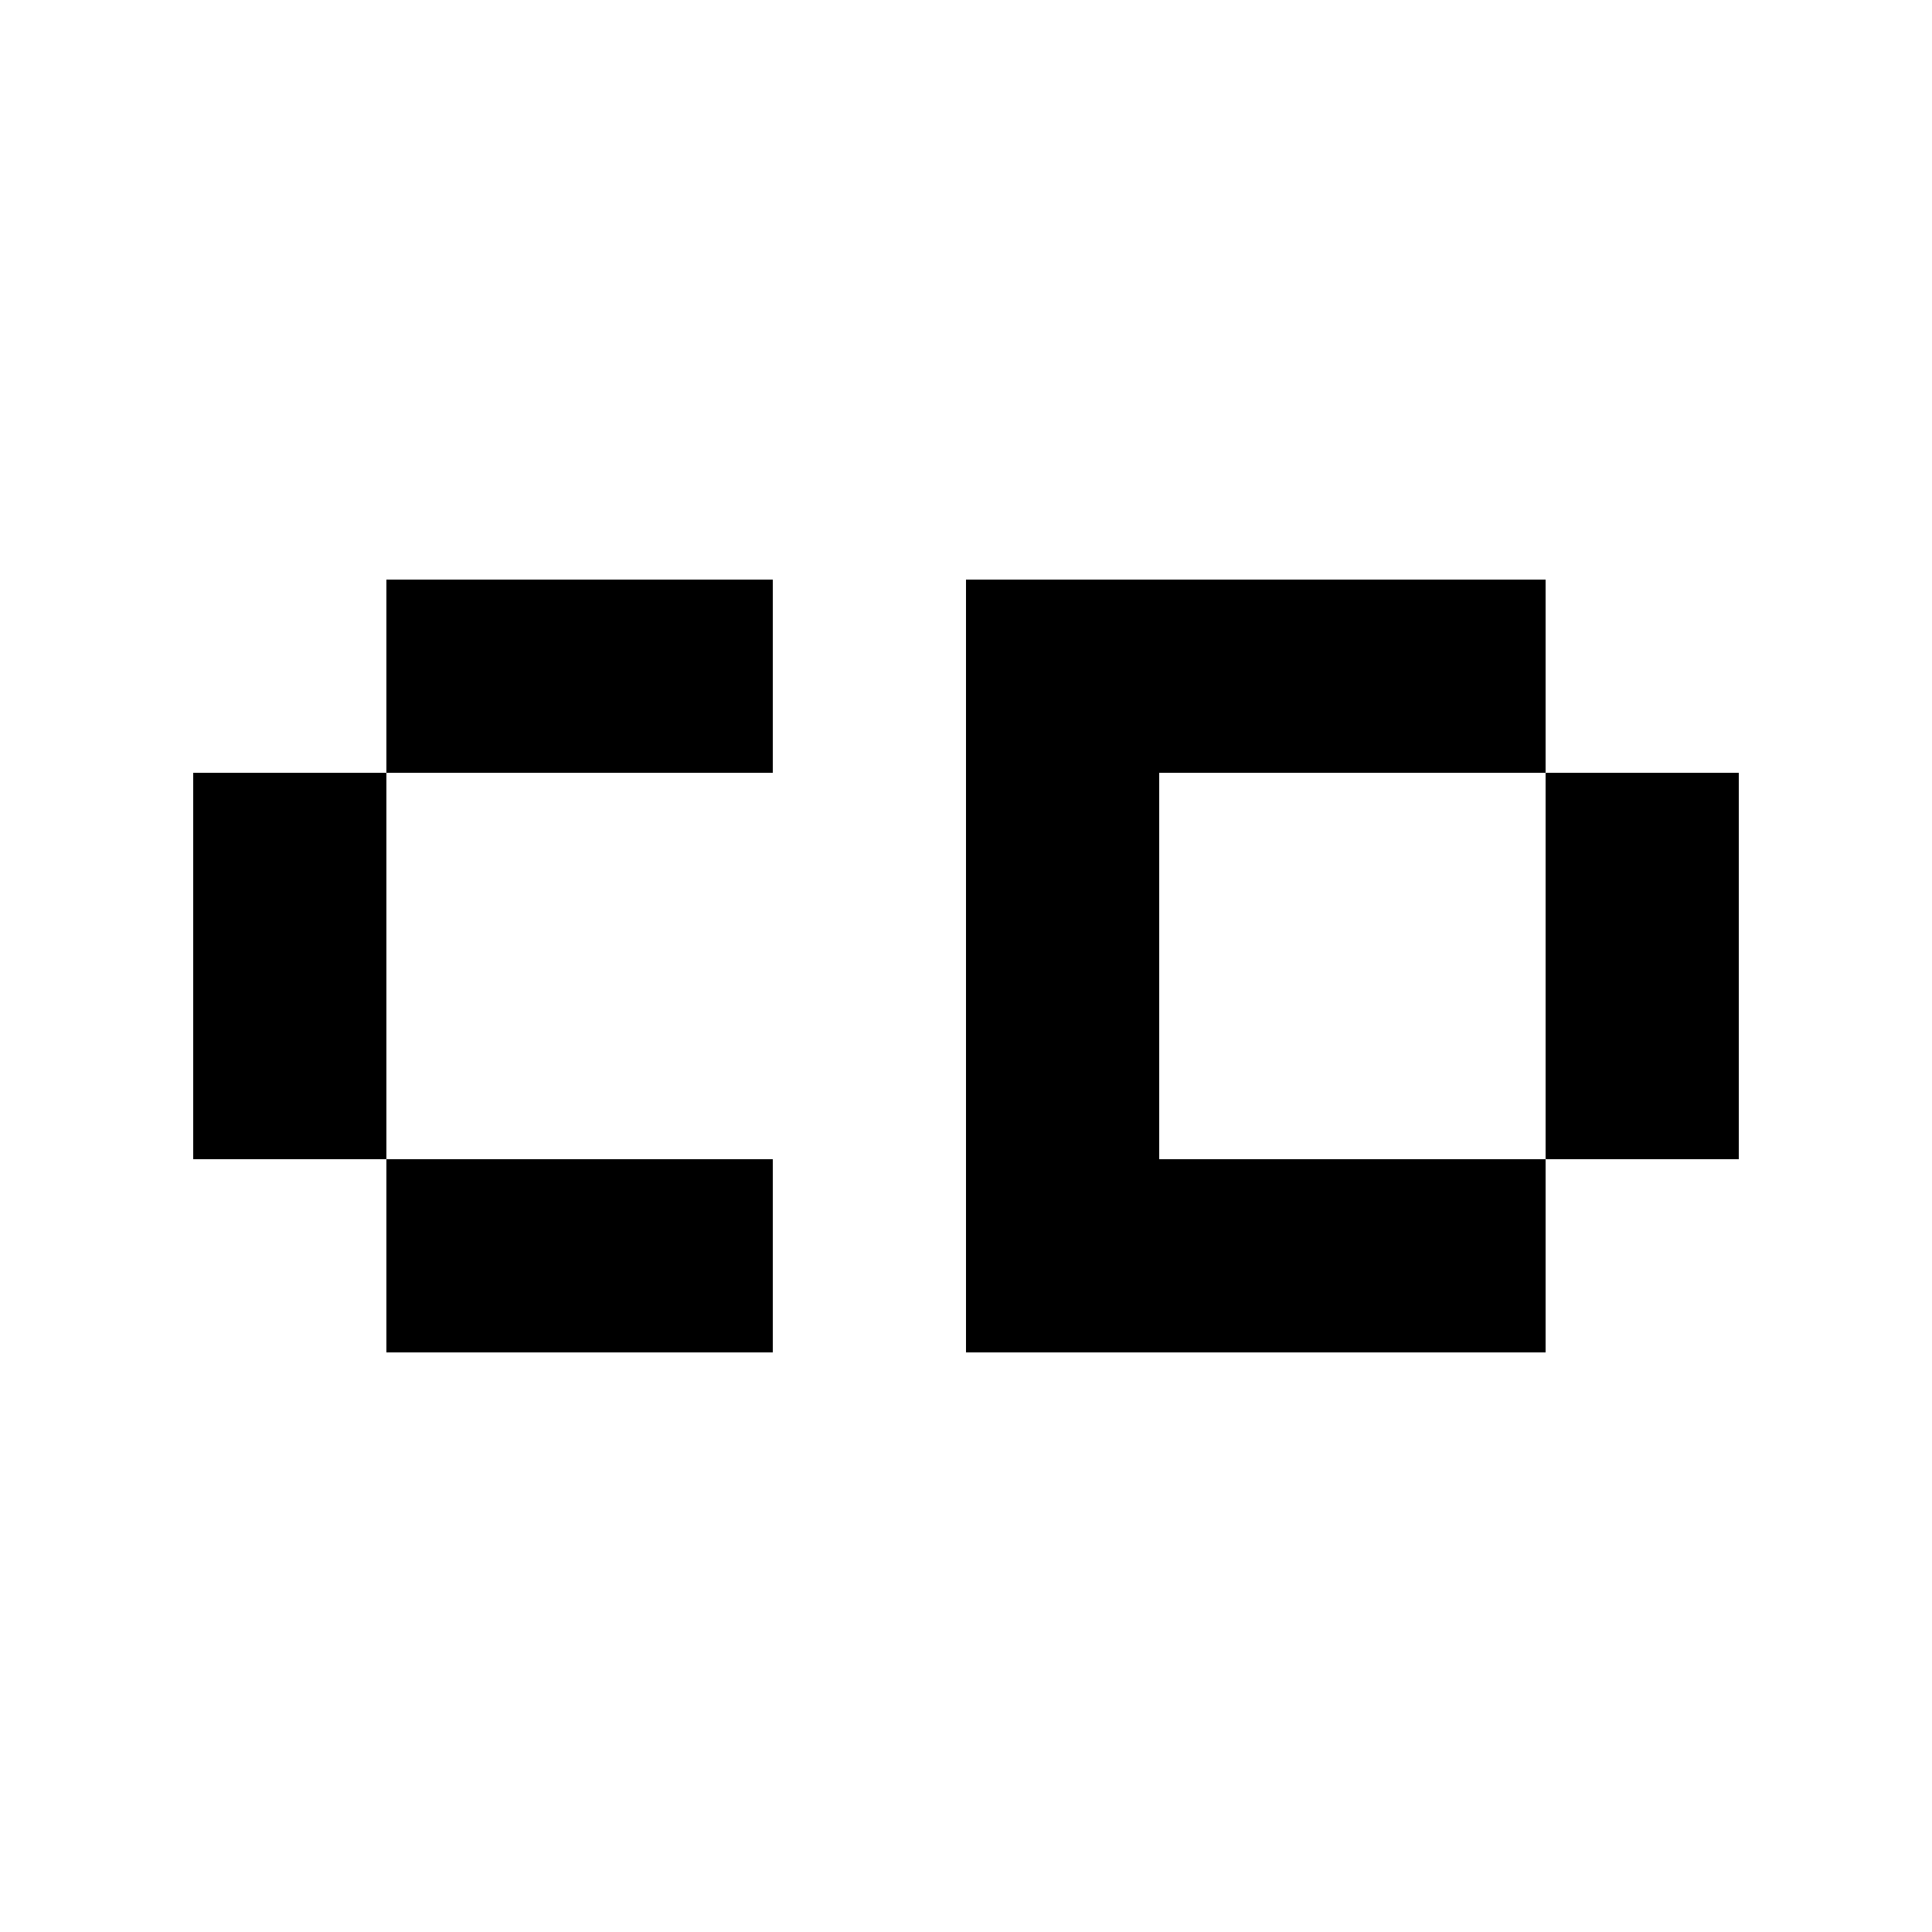
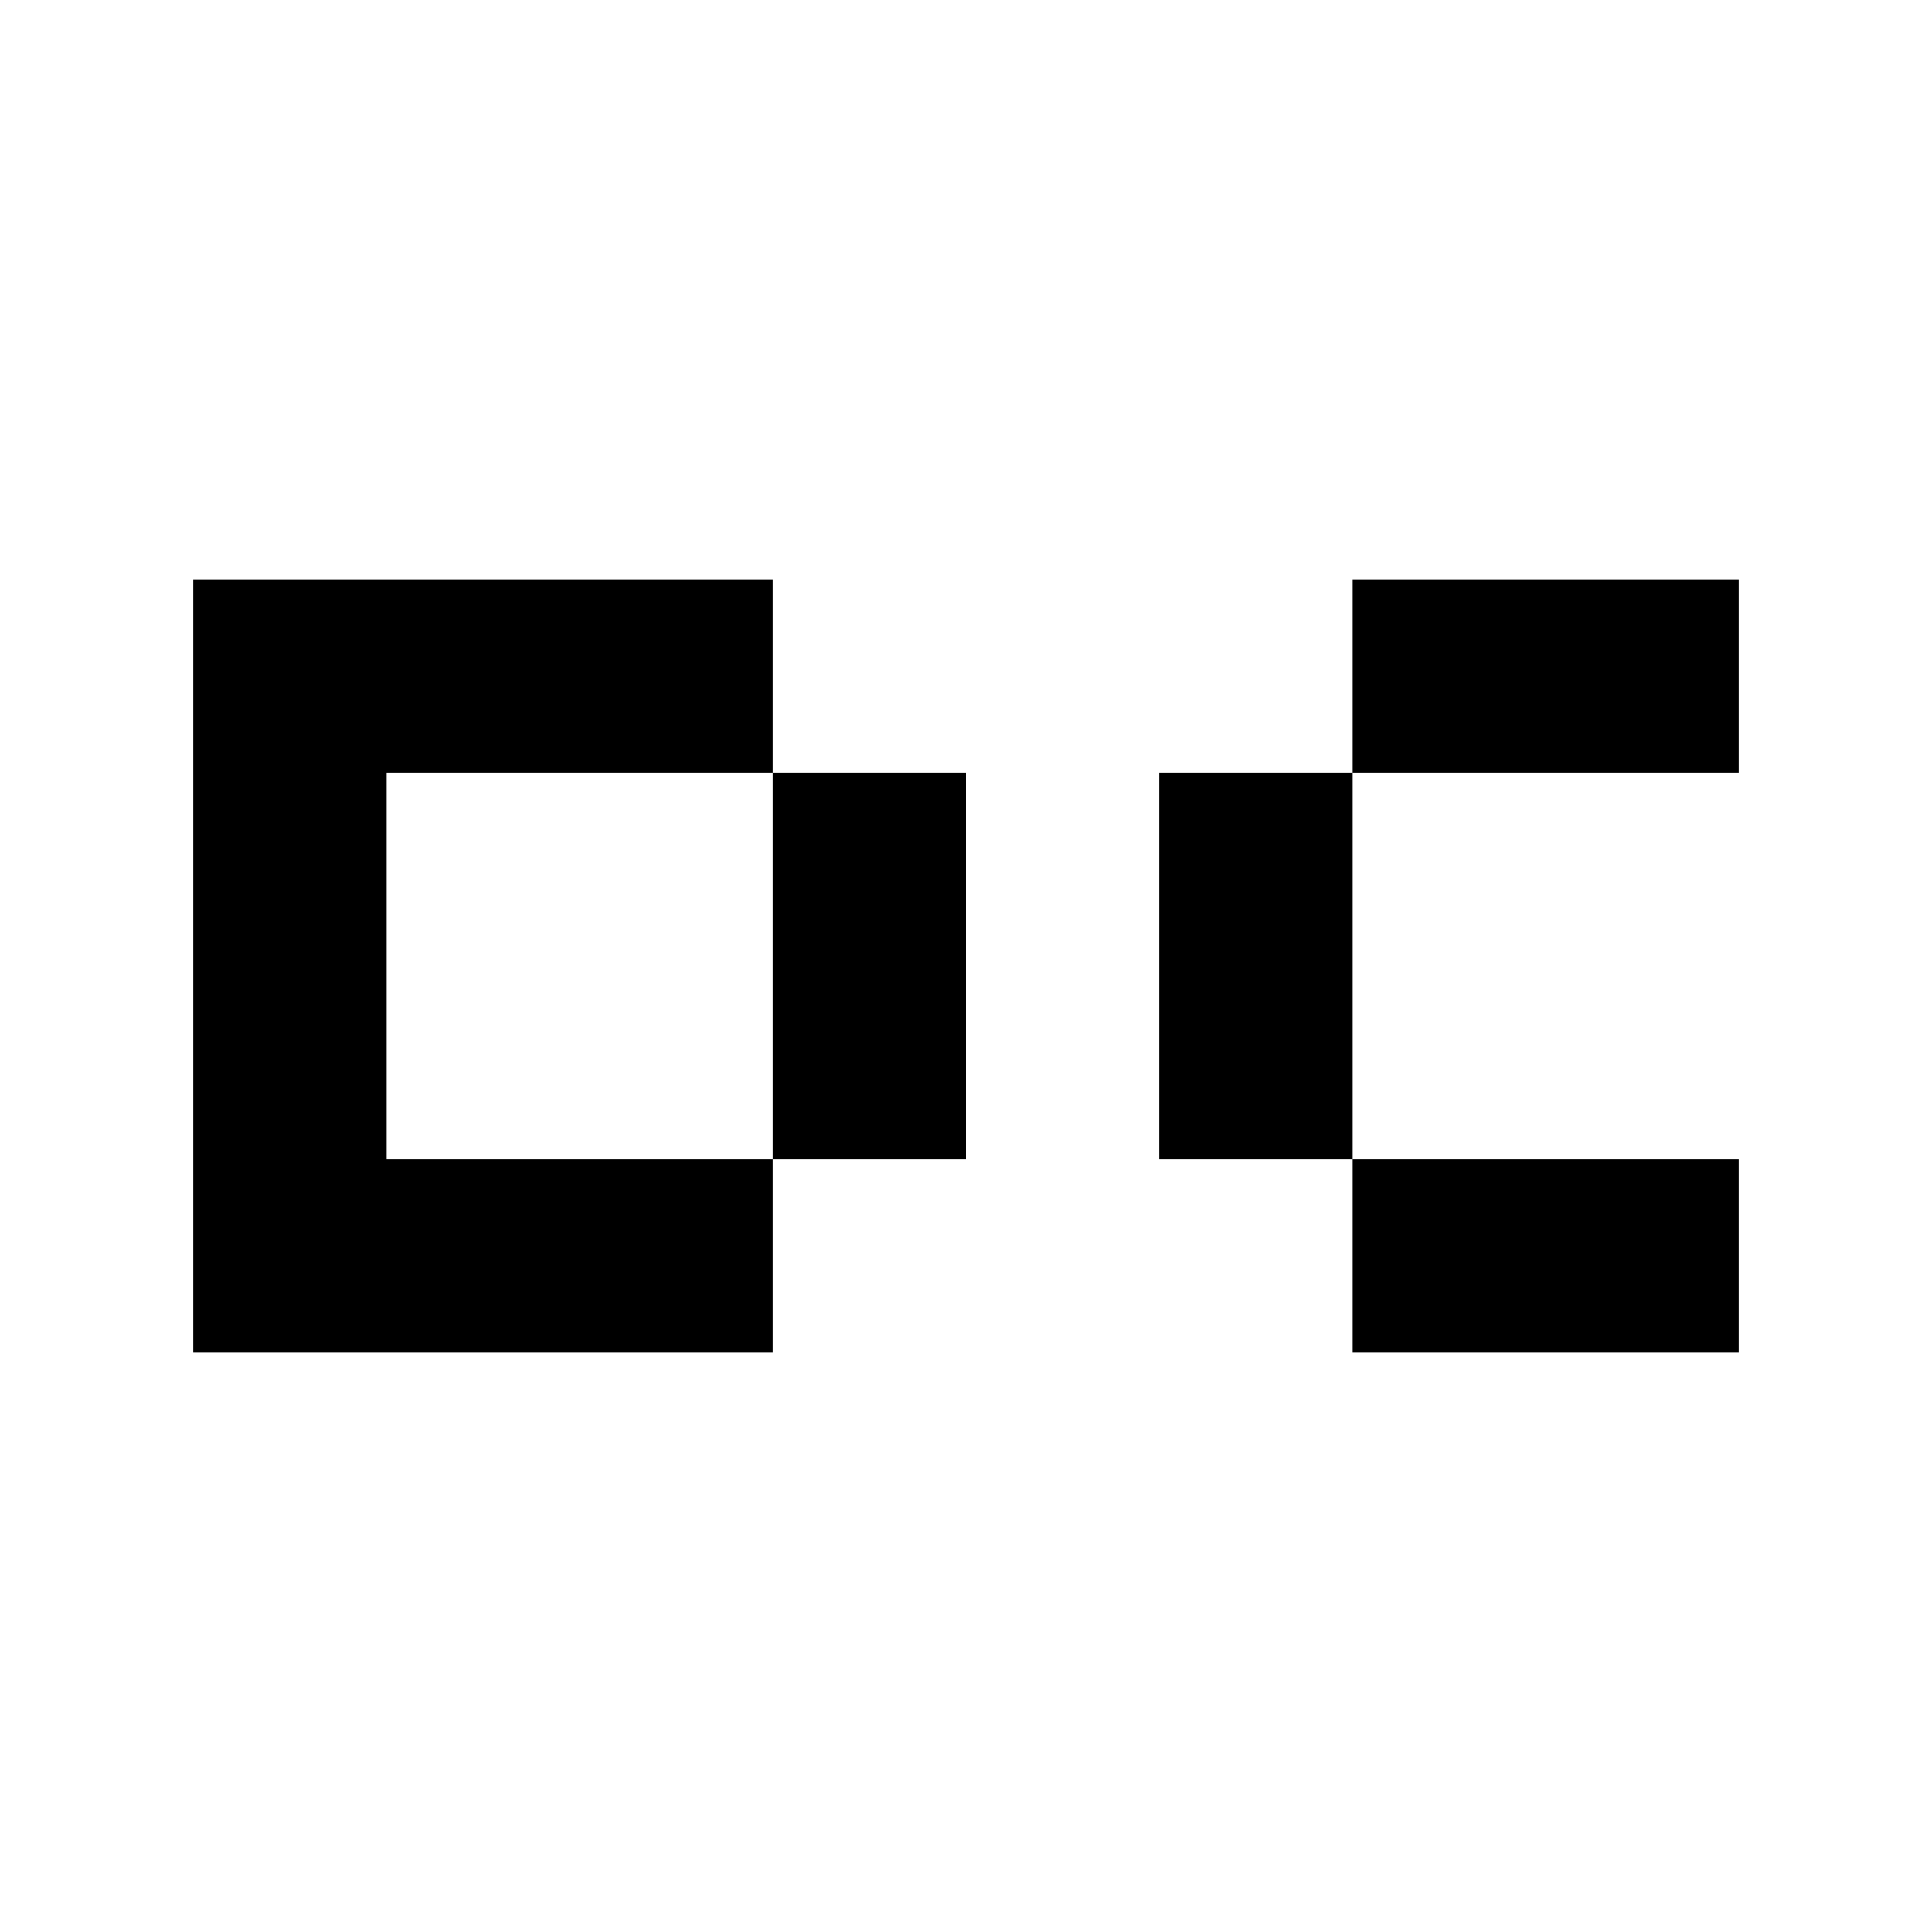
<svg xmlns="http://www.w3.org/2000/svg" fill="none" viewBox="0 0 640 640">
  <path fill="#fff" d="M0 0h640v640H0z" />
-   <path fill="#000" d="M256 448H128v-64h128v64ZM512 256H384v128h128v64H320V192h192v64ZM128 384H64V256h64v128ZM576 384h-64V256h64v128ZM256 256H128v-64h128v64Z" />
+   <g transform="translate(64 192)">
+     <path fill="#000" d="M0 0H192V64H0ZM384 0H512V64H384ZM0 64H64V128H0ZM192 64H256V128H192ZM320 64H384V128H320ZM0 128H64V192H0ZM192 128H256V192H192ZM320 128H384V192H320ZM0 192H192V256H0ZM384 192H512V256H384Z" />
+   </g>
</svg>
